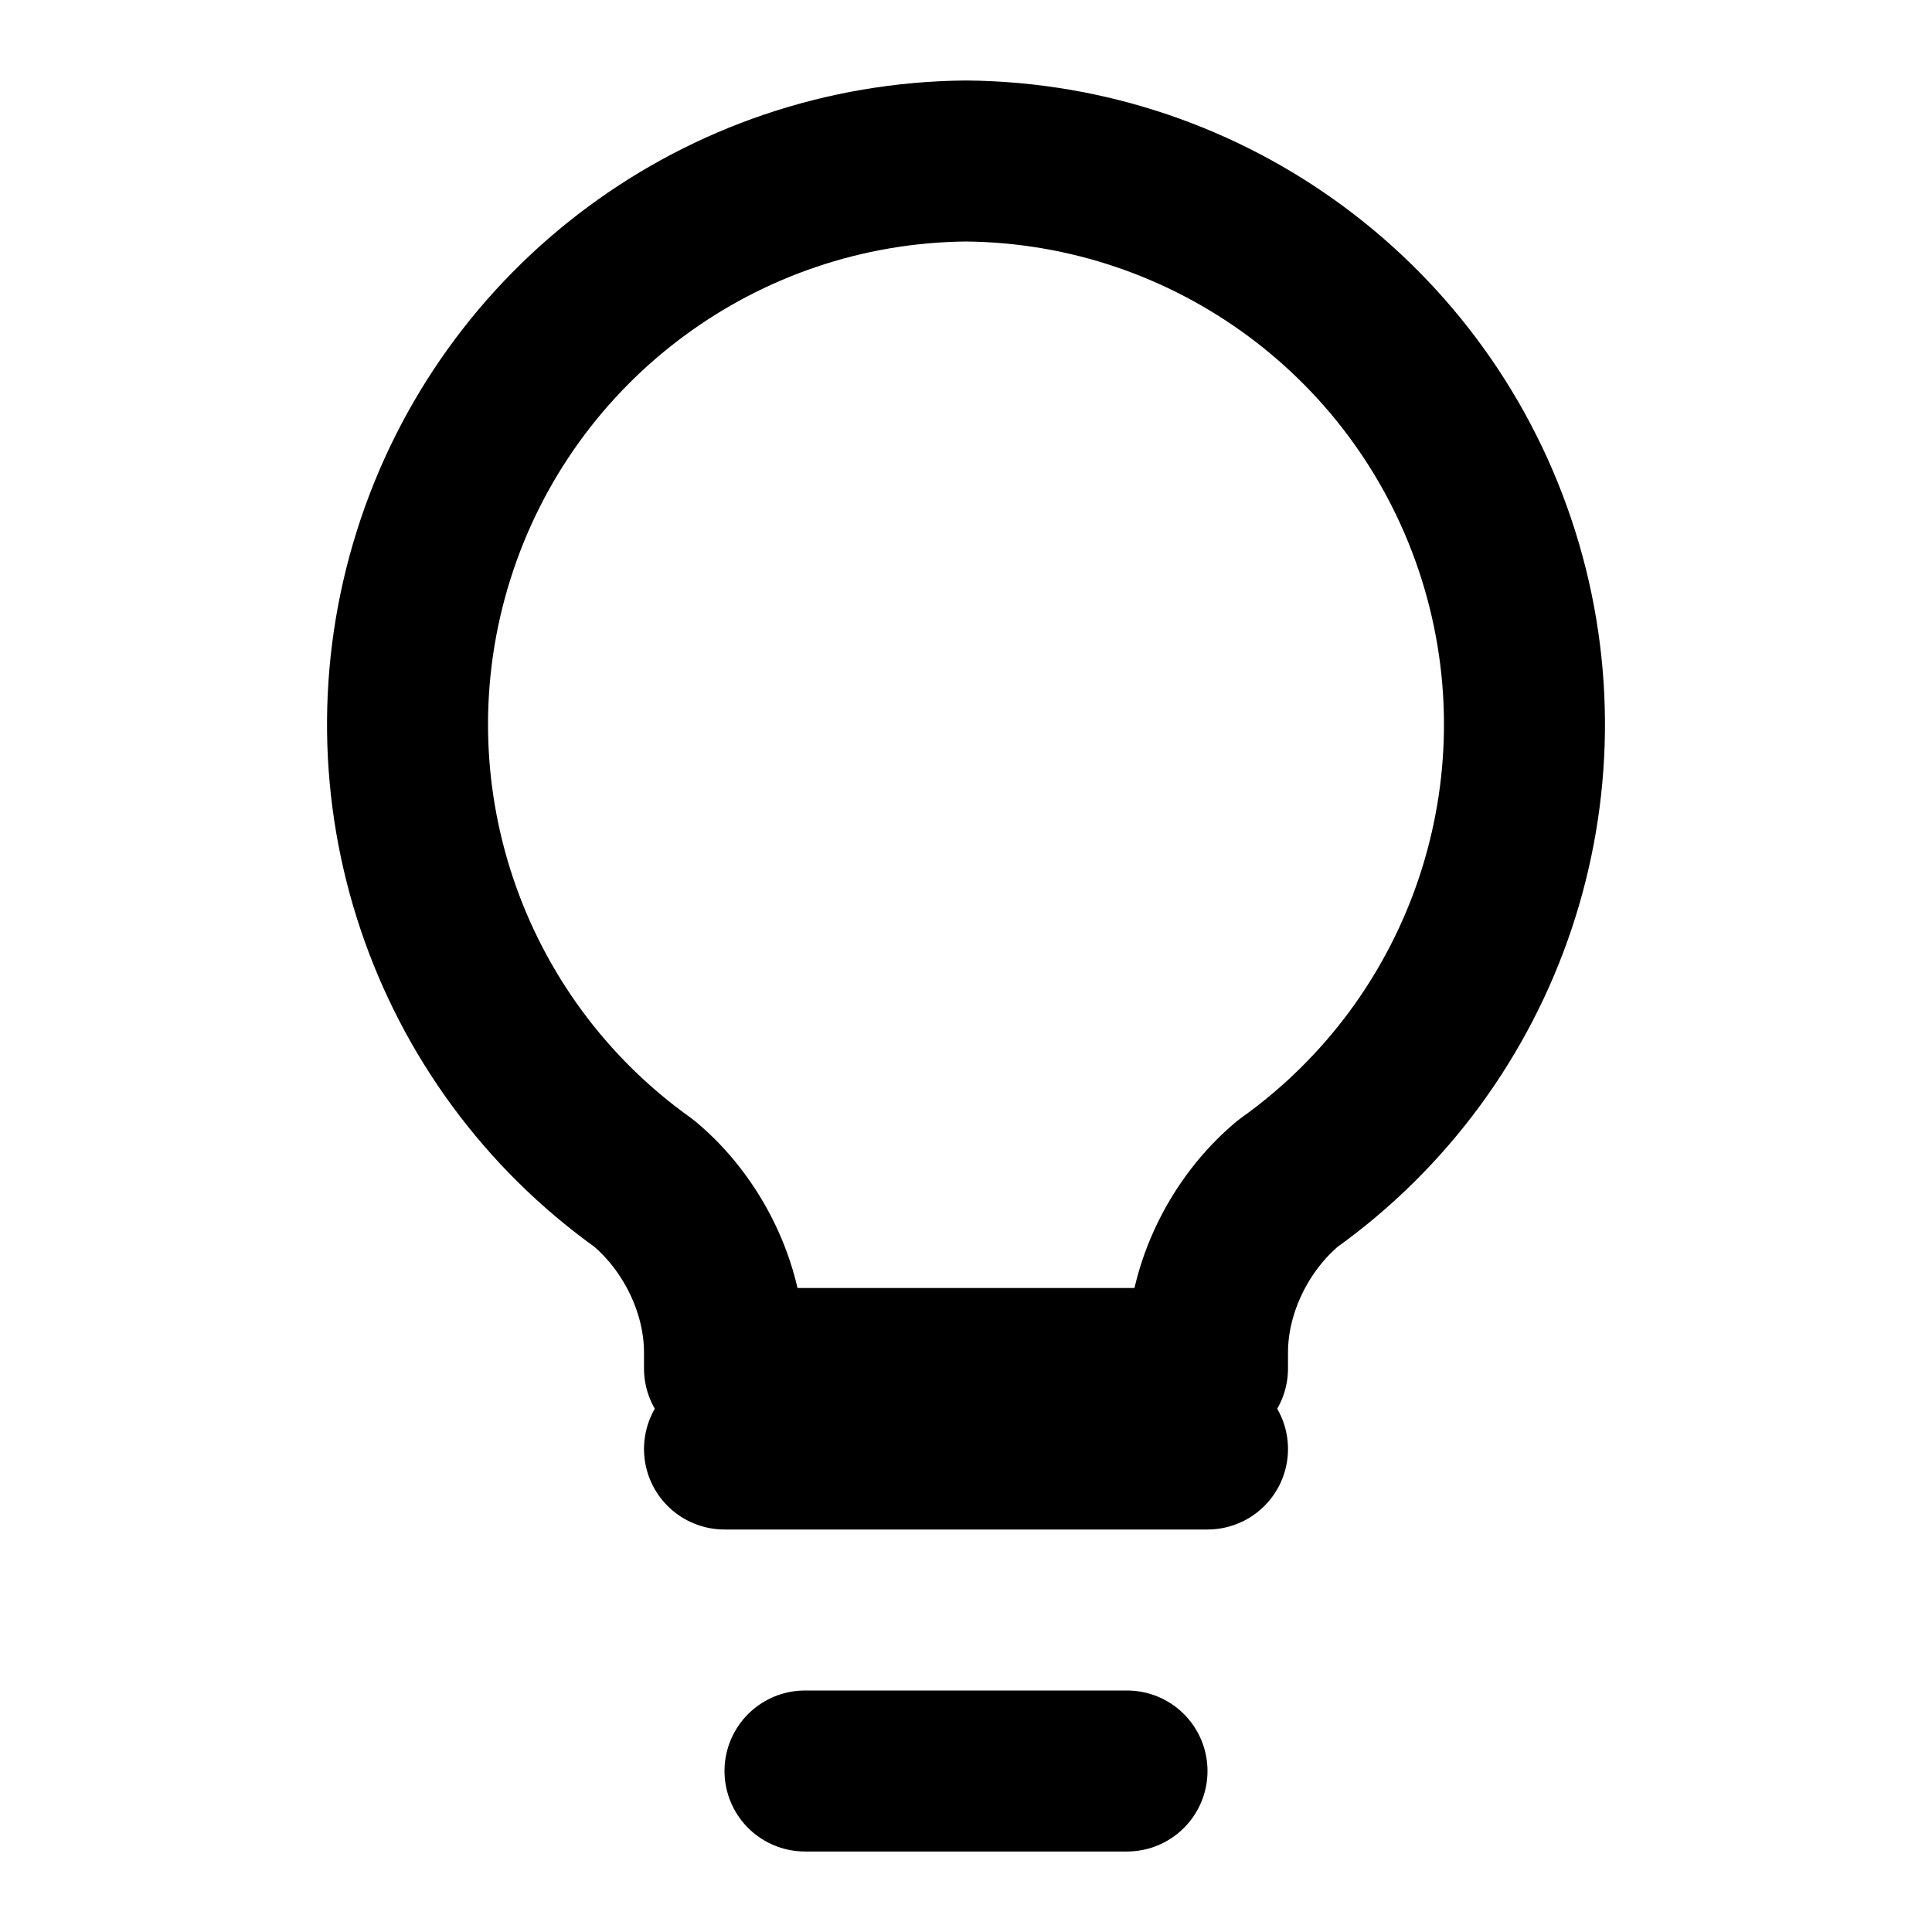
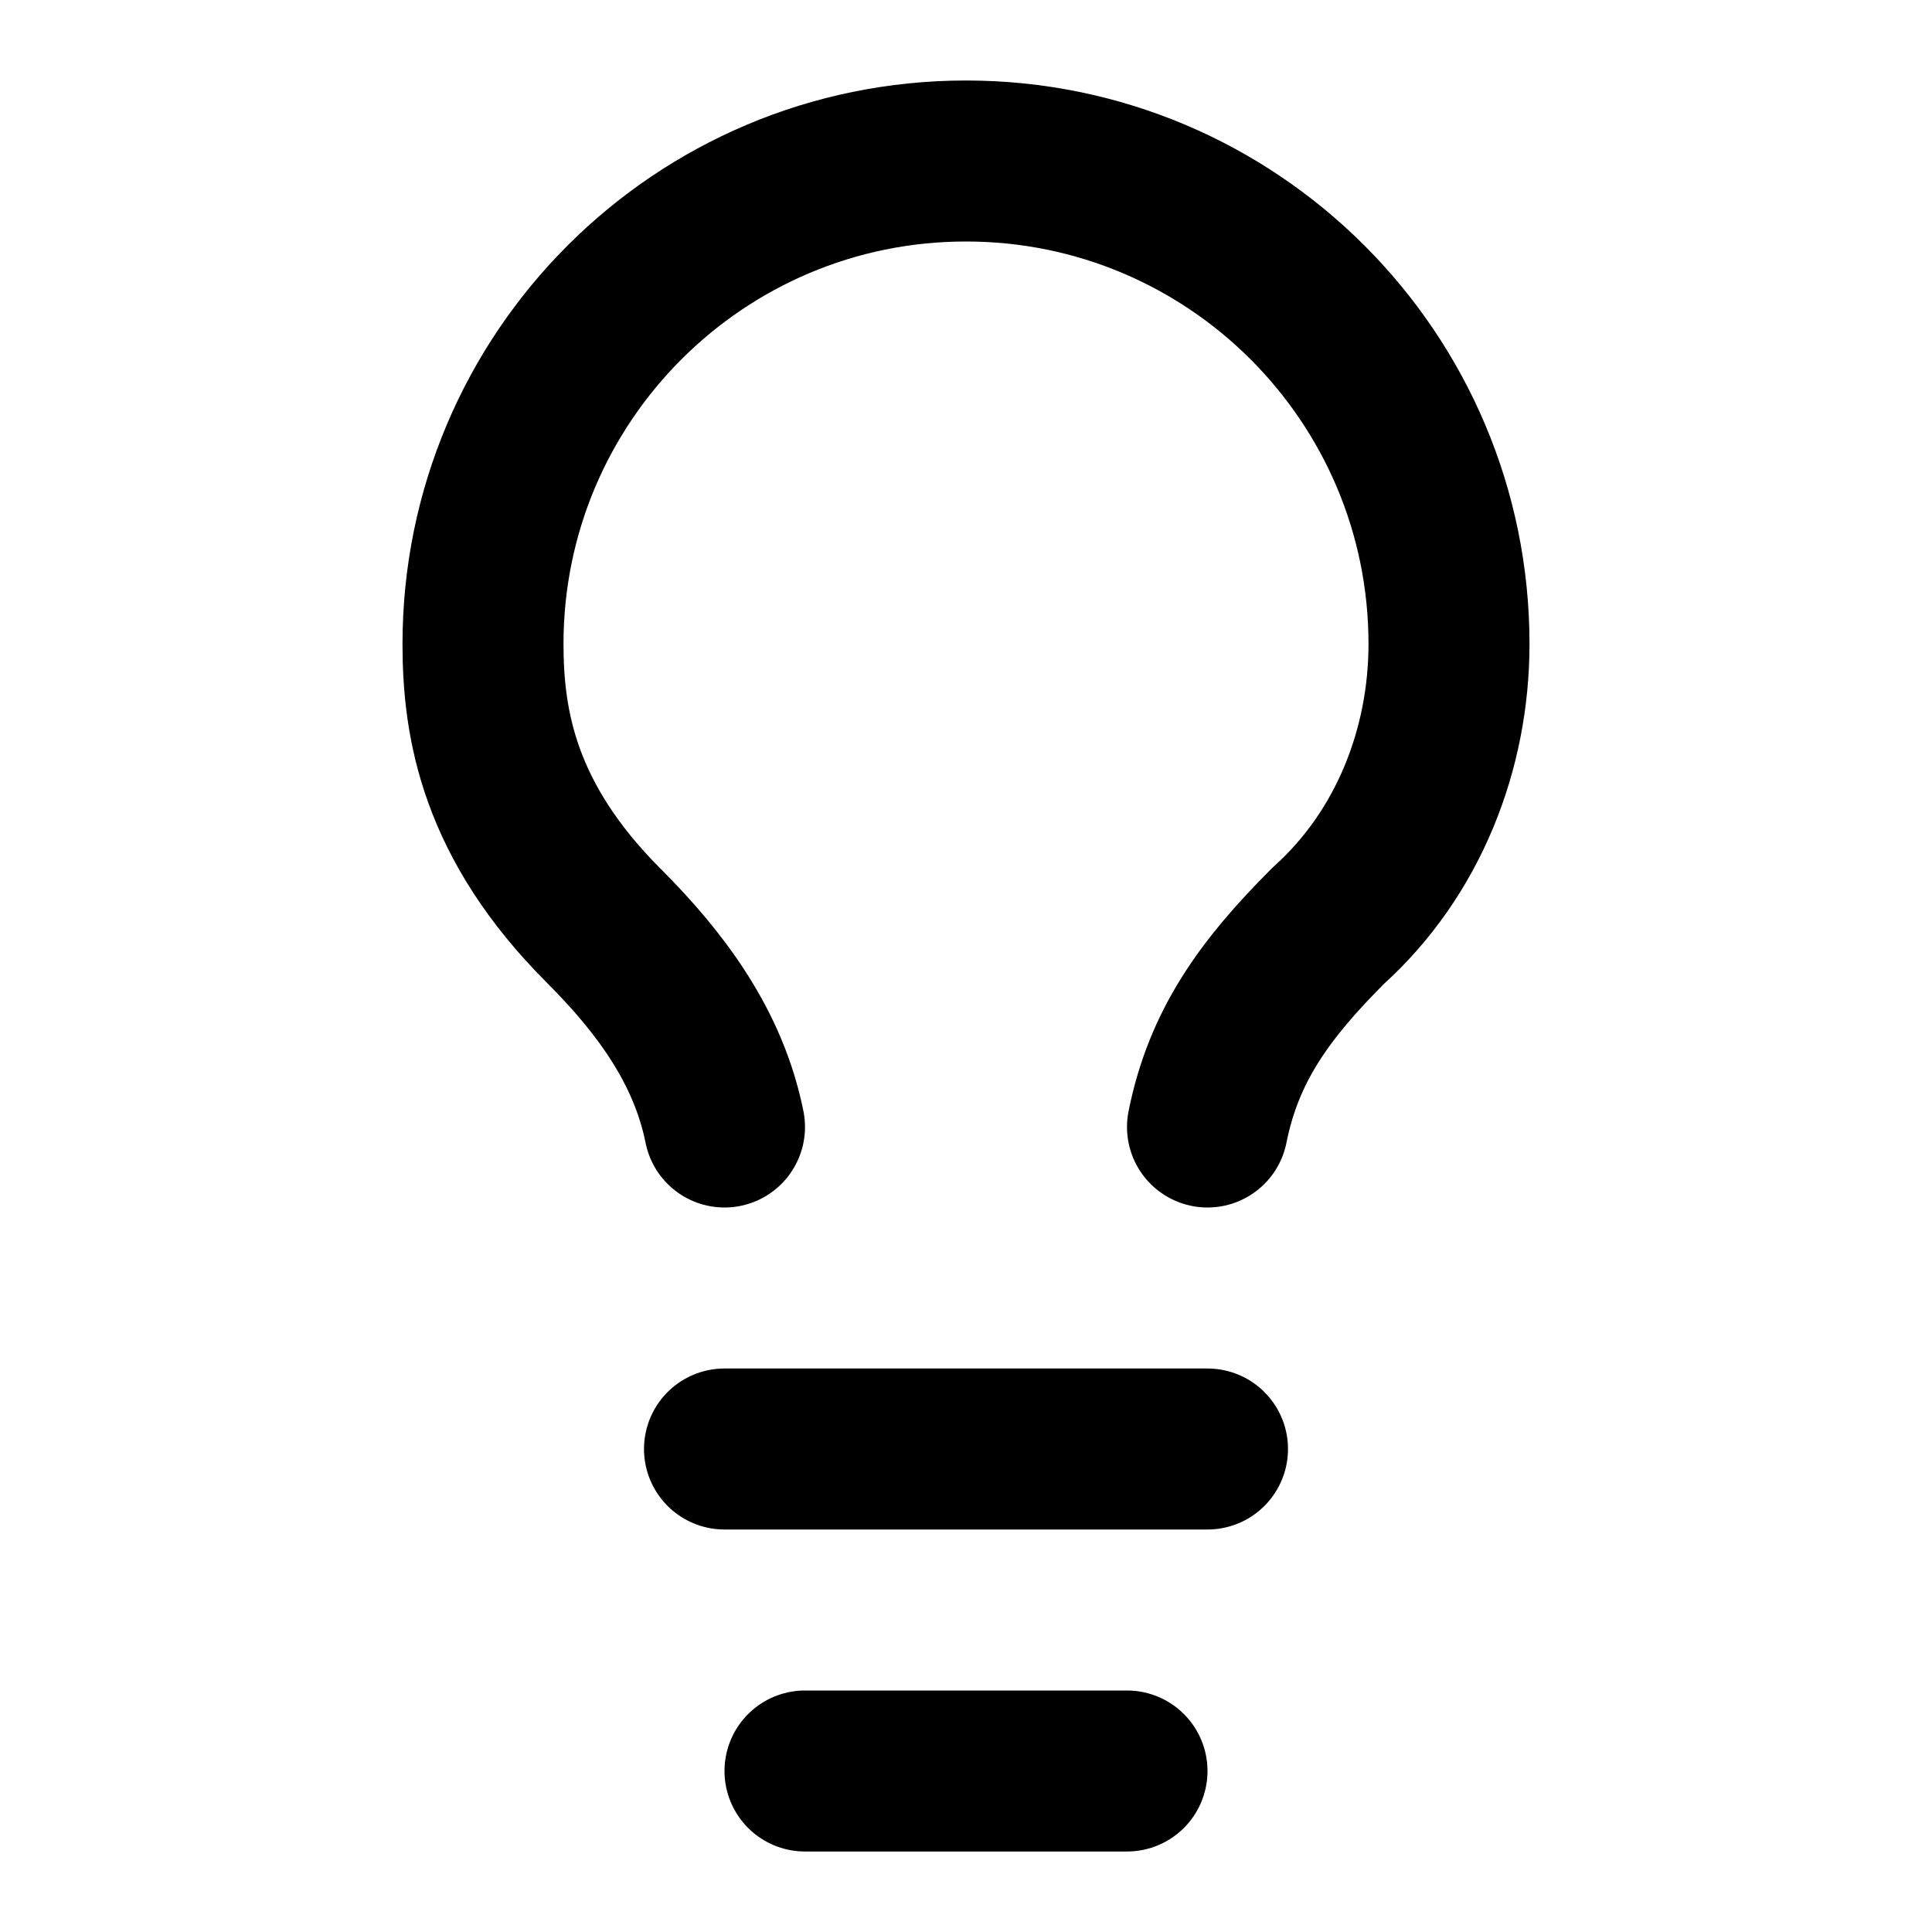
- <svg xmlns="http://www.w3.org/2000/svg" viewBox="0 0 24 24" width="24" height="24" fill="none" stroke="#000" stroke-width="2" stroke-linecap="round" stroke-linejoin="round">
-   <path d="M9 18h6M10 22h4" />
-   <path d="M12 2a7 7 0 0 0-4 12.7c.6.5 1 1.3 1 2.1V17h6v-.2c0-.8.4-1.6 1-2.1A7 7 0 0 0 12 2z" />
+ <svg xmlns="http://www.w3.org/2000/svg" class="lucide lucide-lightbulb" width="24" height="24" viewBox="0 0 24 24" fill="none" stroke="currentColor" stroke-width="2" stroke-linecap="round" stroke-linejoin="round">
+   <path d="M15 14c.2-1 .7-1.7 1.5-2.5 1-.9 1.5-2.2 1.5-3.5A6 6 0 0 0 6 8c0 1 .2 2.2 1.5 3.5.7.7 1.3 1.5 1.5 2.5" />
+   <path d="M9 18h6" />
+   <path d="M10 22h4" />
</svg>
